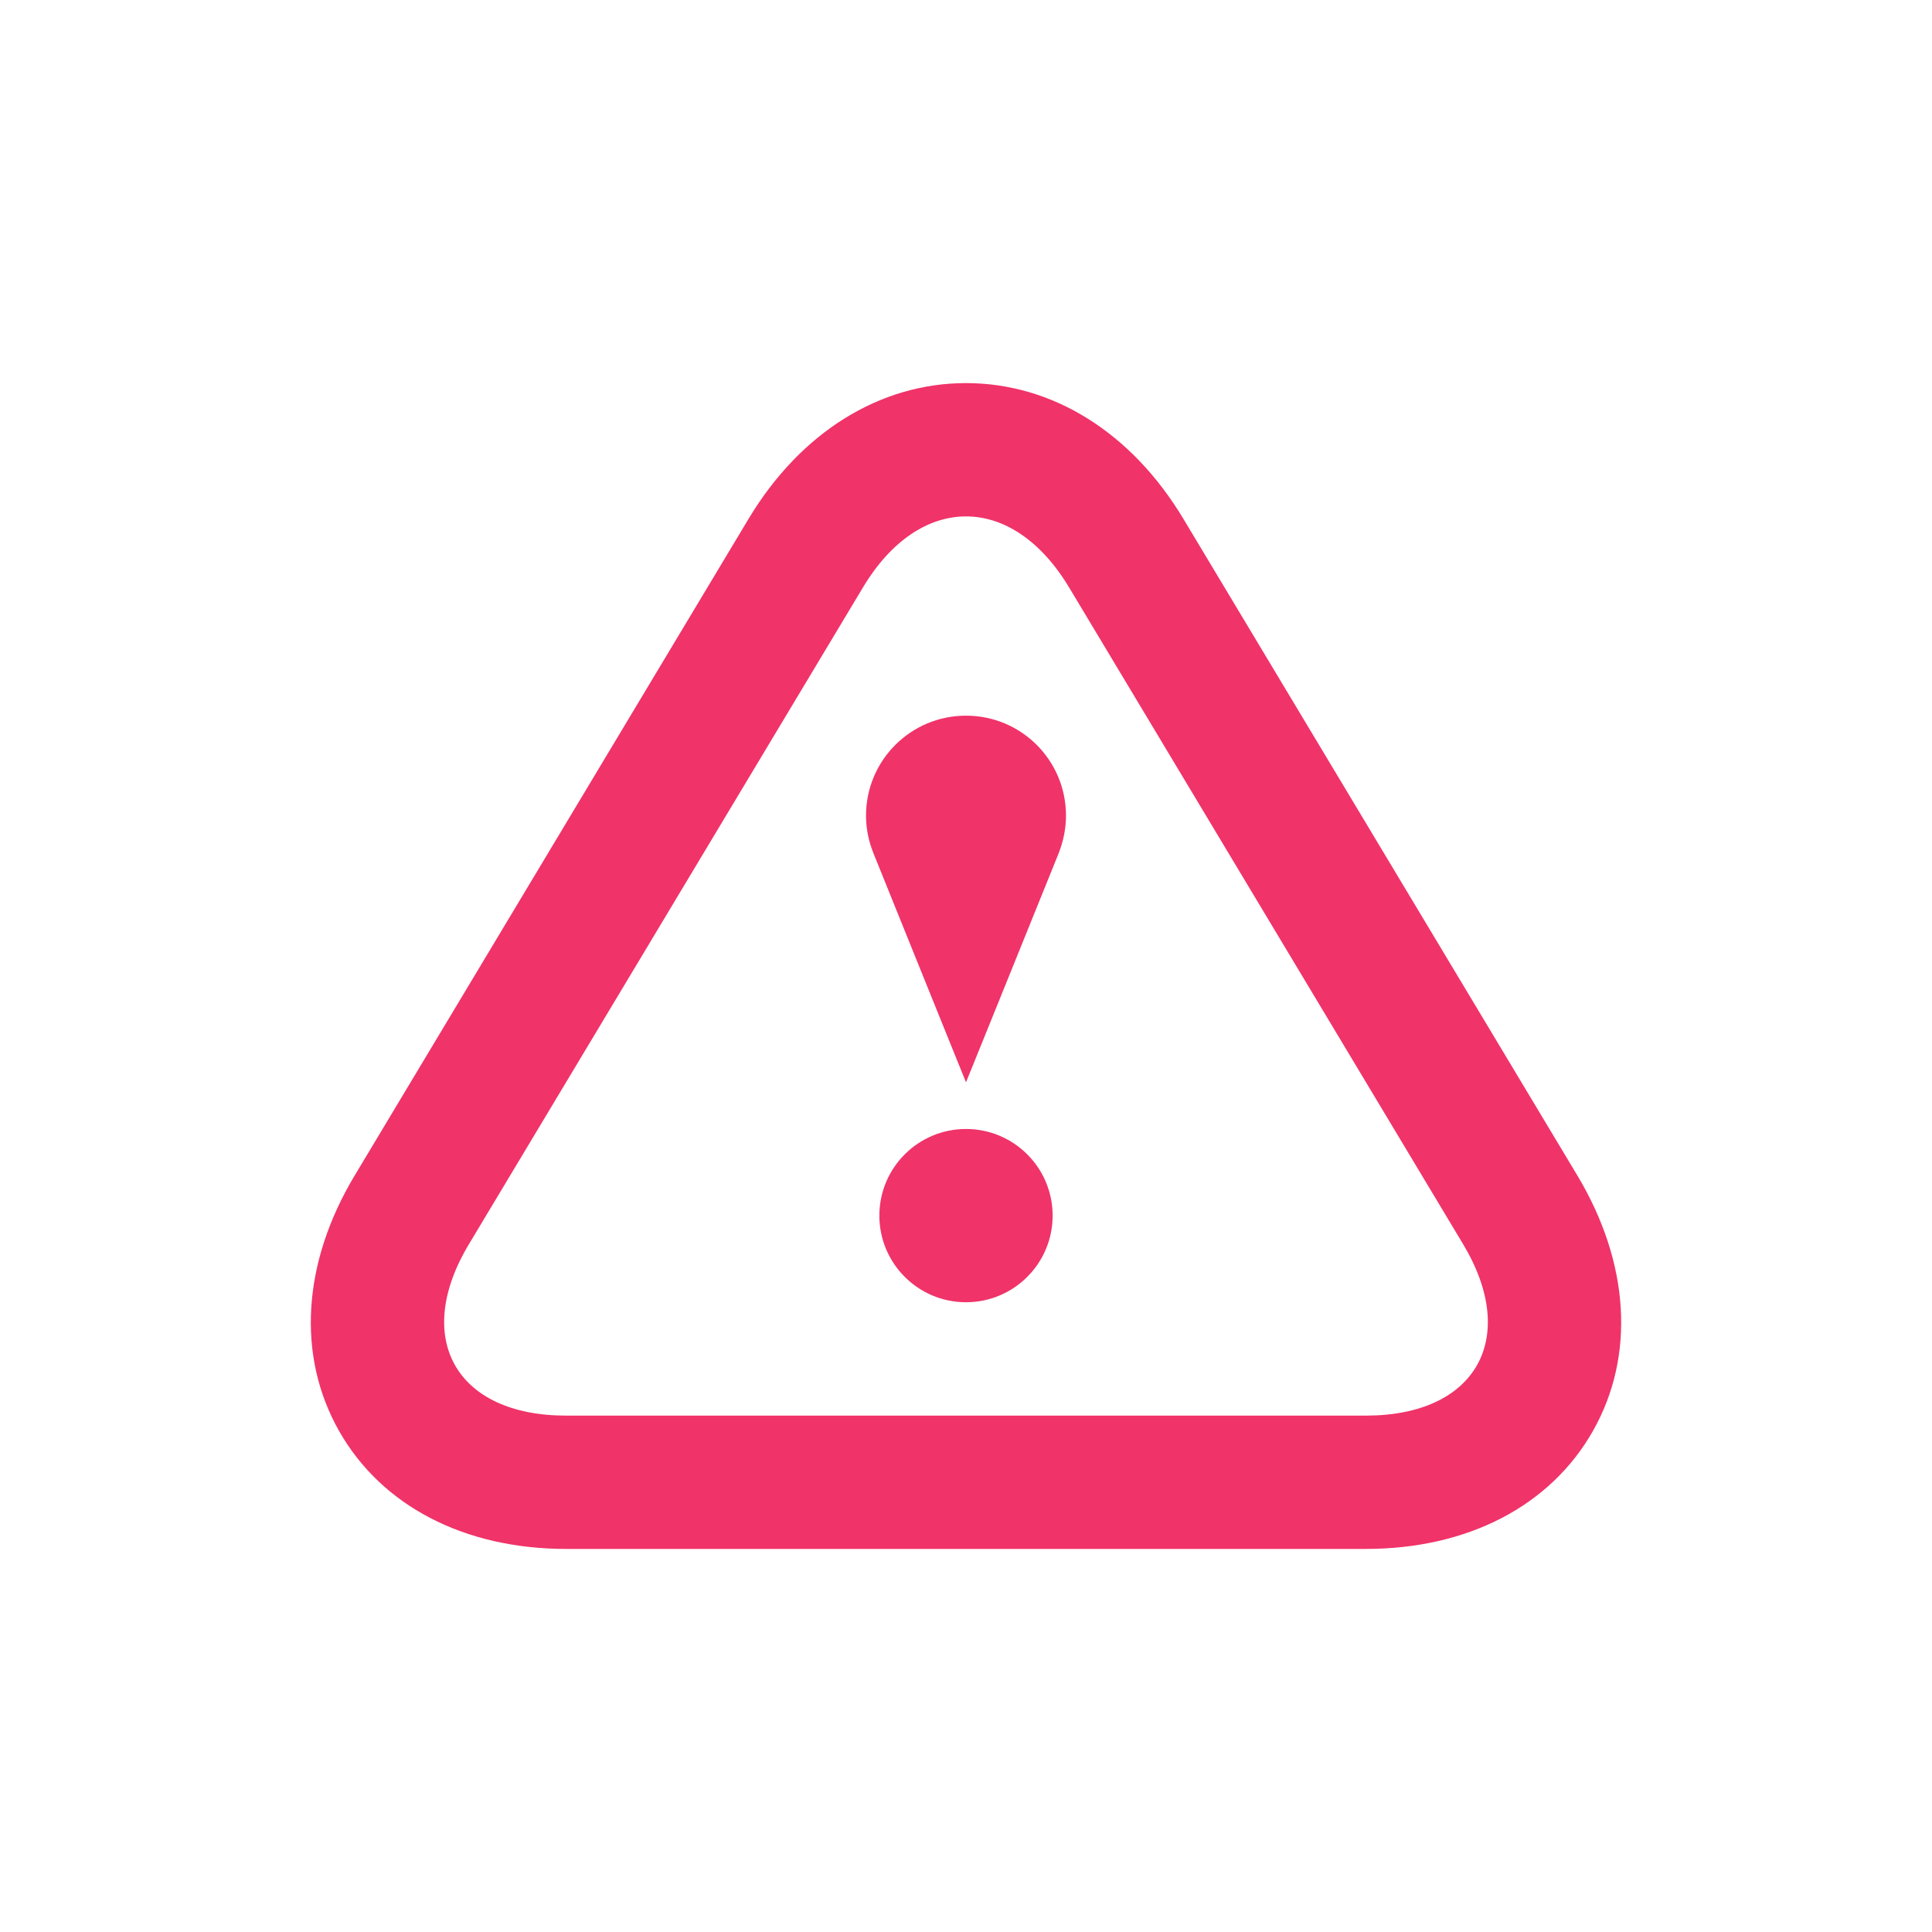
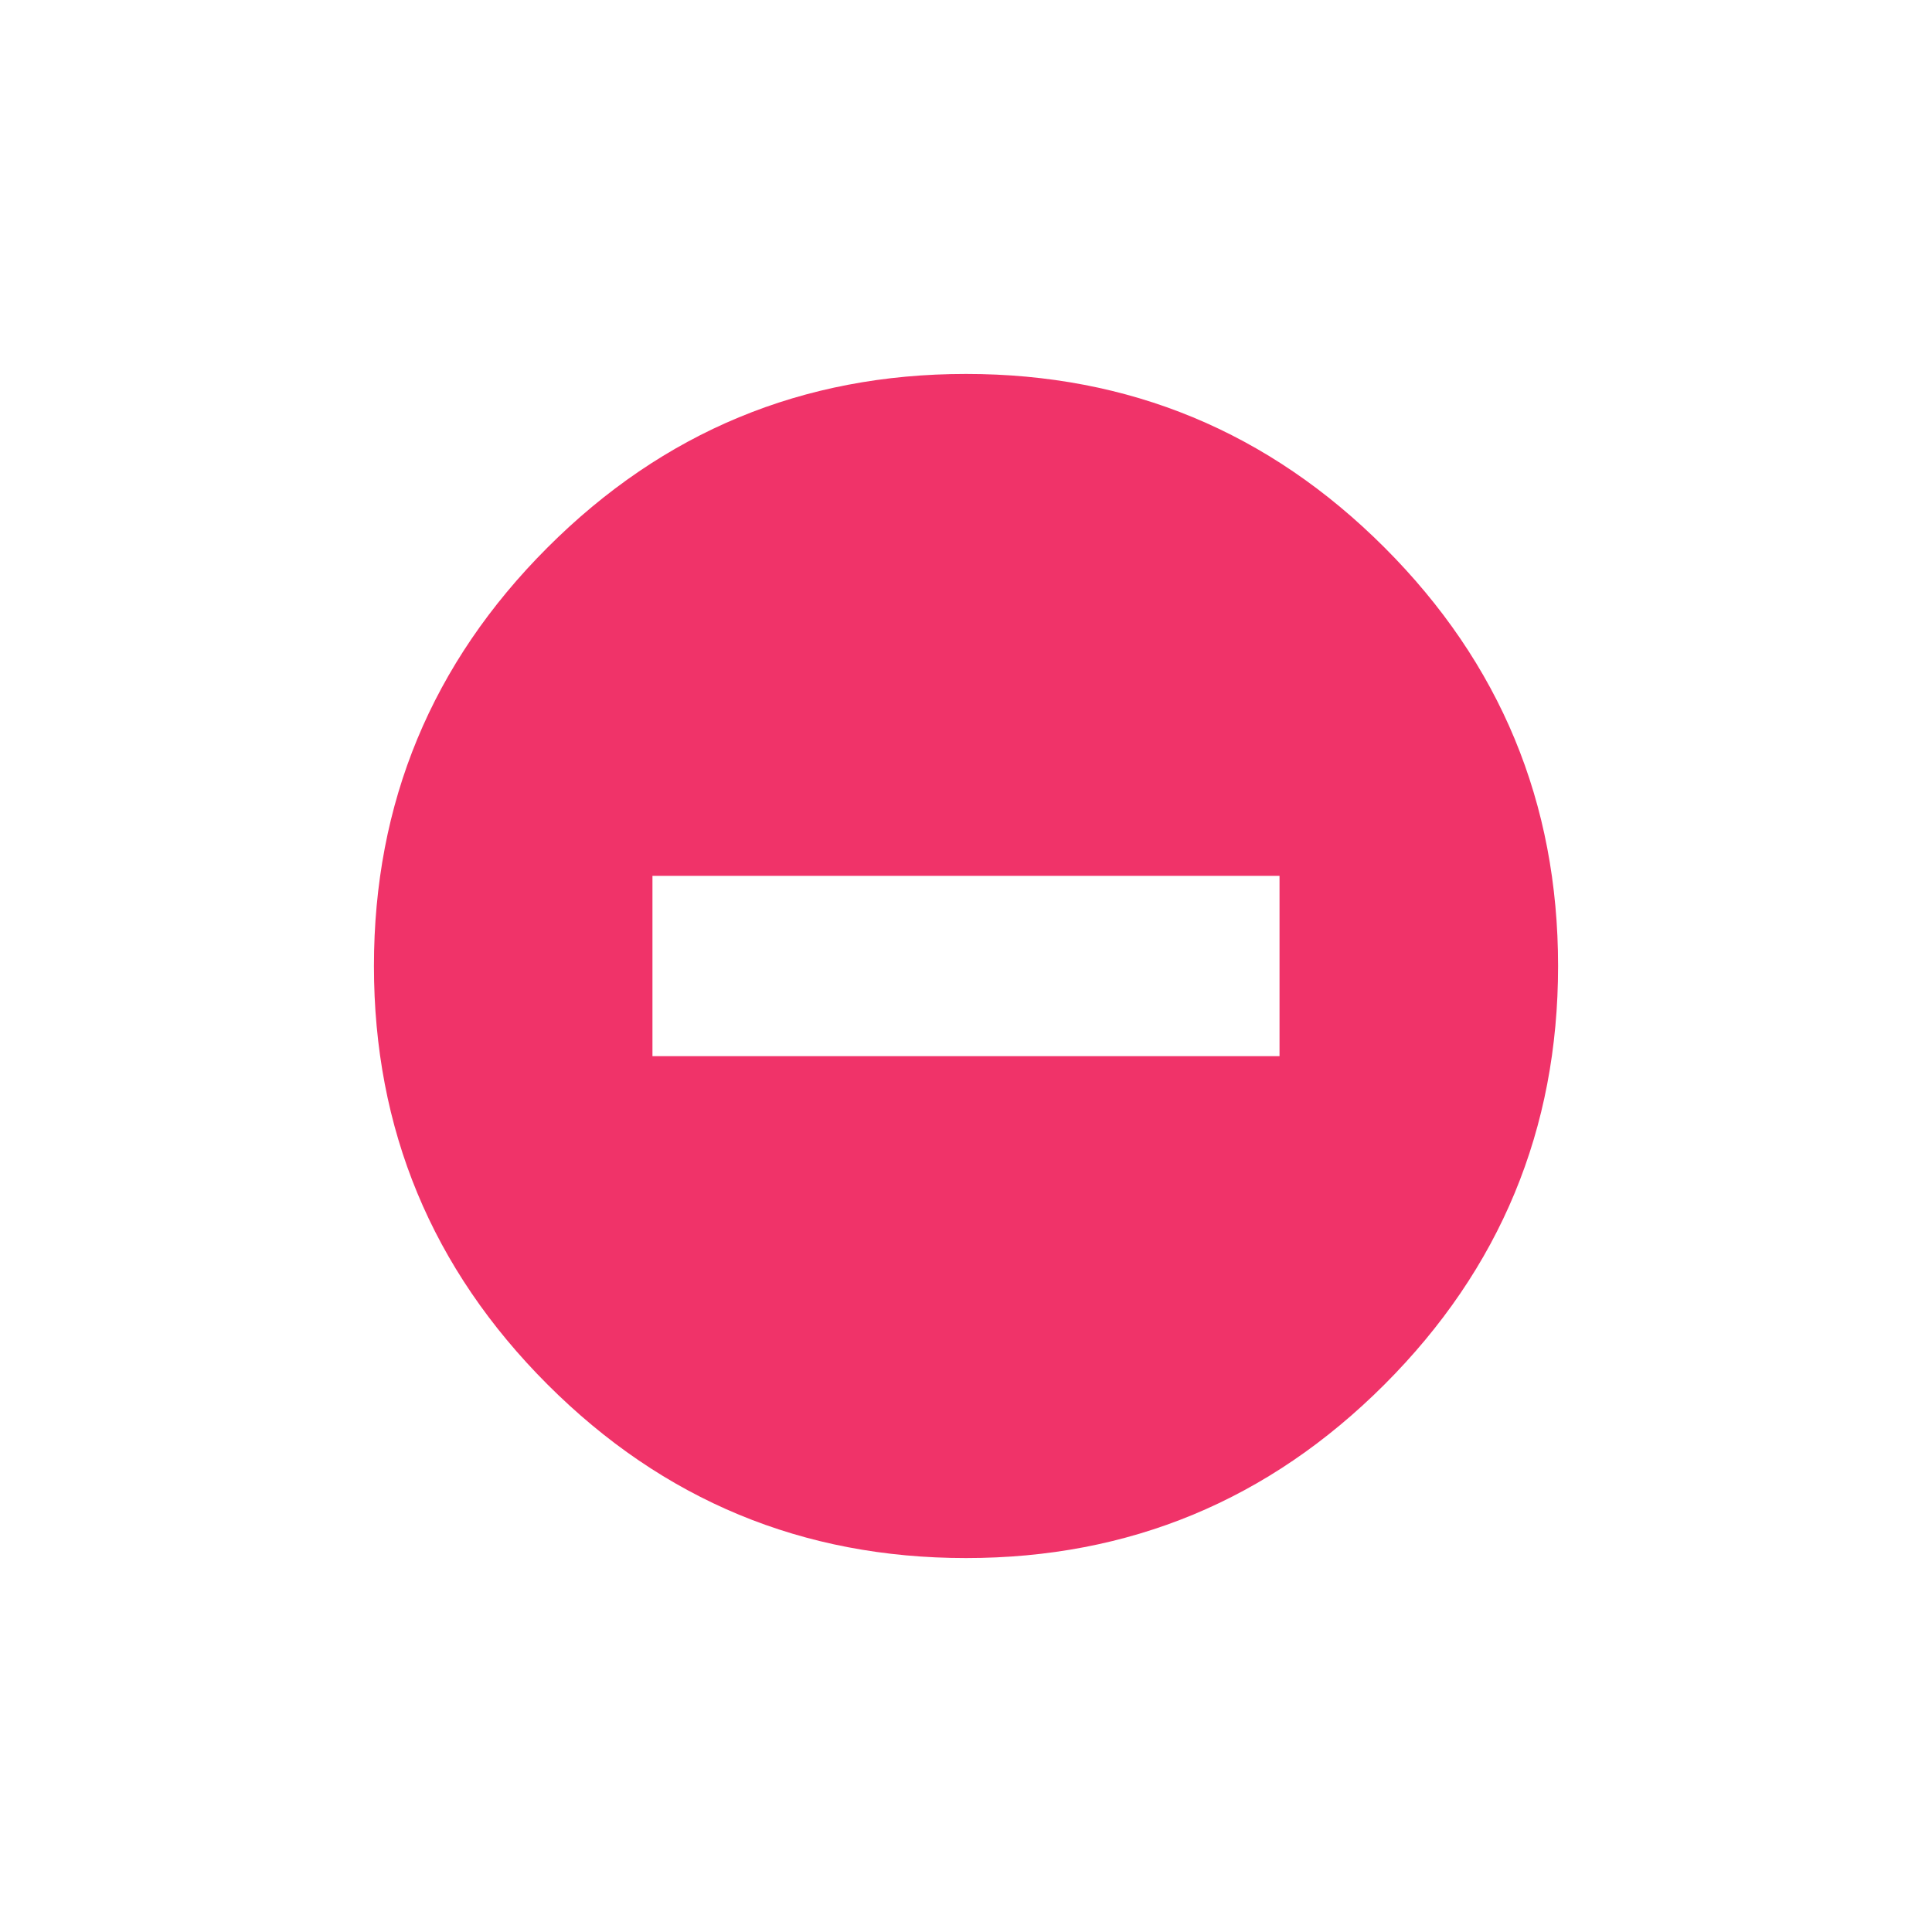
<svg xmlns="http://www.w3.org/2000/svg" version="1.1" id="Layer_3" x="0px" y="0px" width="100px" height="100px" viewBox="0 0 100 100" enable-background="new 0 0 100 100" xml:space="preserve">
  <g>
    <g>
-       <path fill="#F03369" d="M50,26.729c1.934,0,3.859,1.224,5.33,3.666l20.398,33.998c2.931,4.883,0.666,8.879-5.027,8.879H29.299    c-5.693,0-7.961-4-5.024-8.879l20.398-33.998C46.139,27.953,48.065,26.729,50,26.729 M50,19.829    c-4.471,0-8.563,2.554-11.244,7.009L18.358,60.844c-2.712,4.516-3.009,9.334-0.812,13.215c2.198,3.883,6.484,6.113,11.753,6.113    h41.402c5.27,0,9.556-2.23,11.753-6.113c2.196-3.881,1.899-8.693-0.81-13.215L61.247,26.847    C58.564,22.382,54.475,19.829,50,19.829z" />
-     </g>
-     <g>
-       <circle fill="#F03369" cx="50" cy="62.92" r="4.484" />
-     </g>
-     <g>
-       <path fill="#F03369" d="M55.175,42.218c0-2.864-2.312-5.175-5.174-5.175c-2.86,0-5.176,2.312-5.176,5.175    c0,0.688,0.142,1.341,0.383,1.941C47.12,48.903,50,56.02,50,56.02s2.883-7.114,4.797-11.858    C55.033,43.56,55.175,42.906,55.175,42.218z" />
+       <path fill="#F03369" d="M71.661,28.339c-5.99-5.989-13.21-8.984-21.661-8.984s-15.671,2.994-21.661,8.984    c-5.989,5.99-8.984,13.21-8.984,21.661s2.995,15.67,8.984,21.661c5.99,5.989,13.21,8.984,21.661,8.984s15.671-2.995,21.661-8.984    C77.65,65.67,80.646,58.451,80.646,50S77.65,34.329,71.661,28.339z M66.229,54.667H33.771v-9.334h32.457V54.667L66.229,54.667z" />
    </g>
  </g>
</svg>
